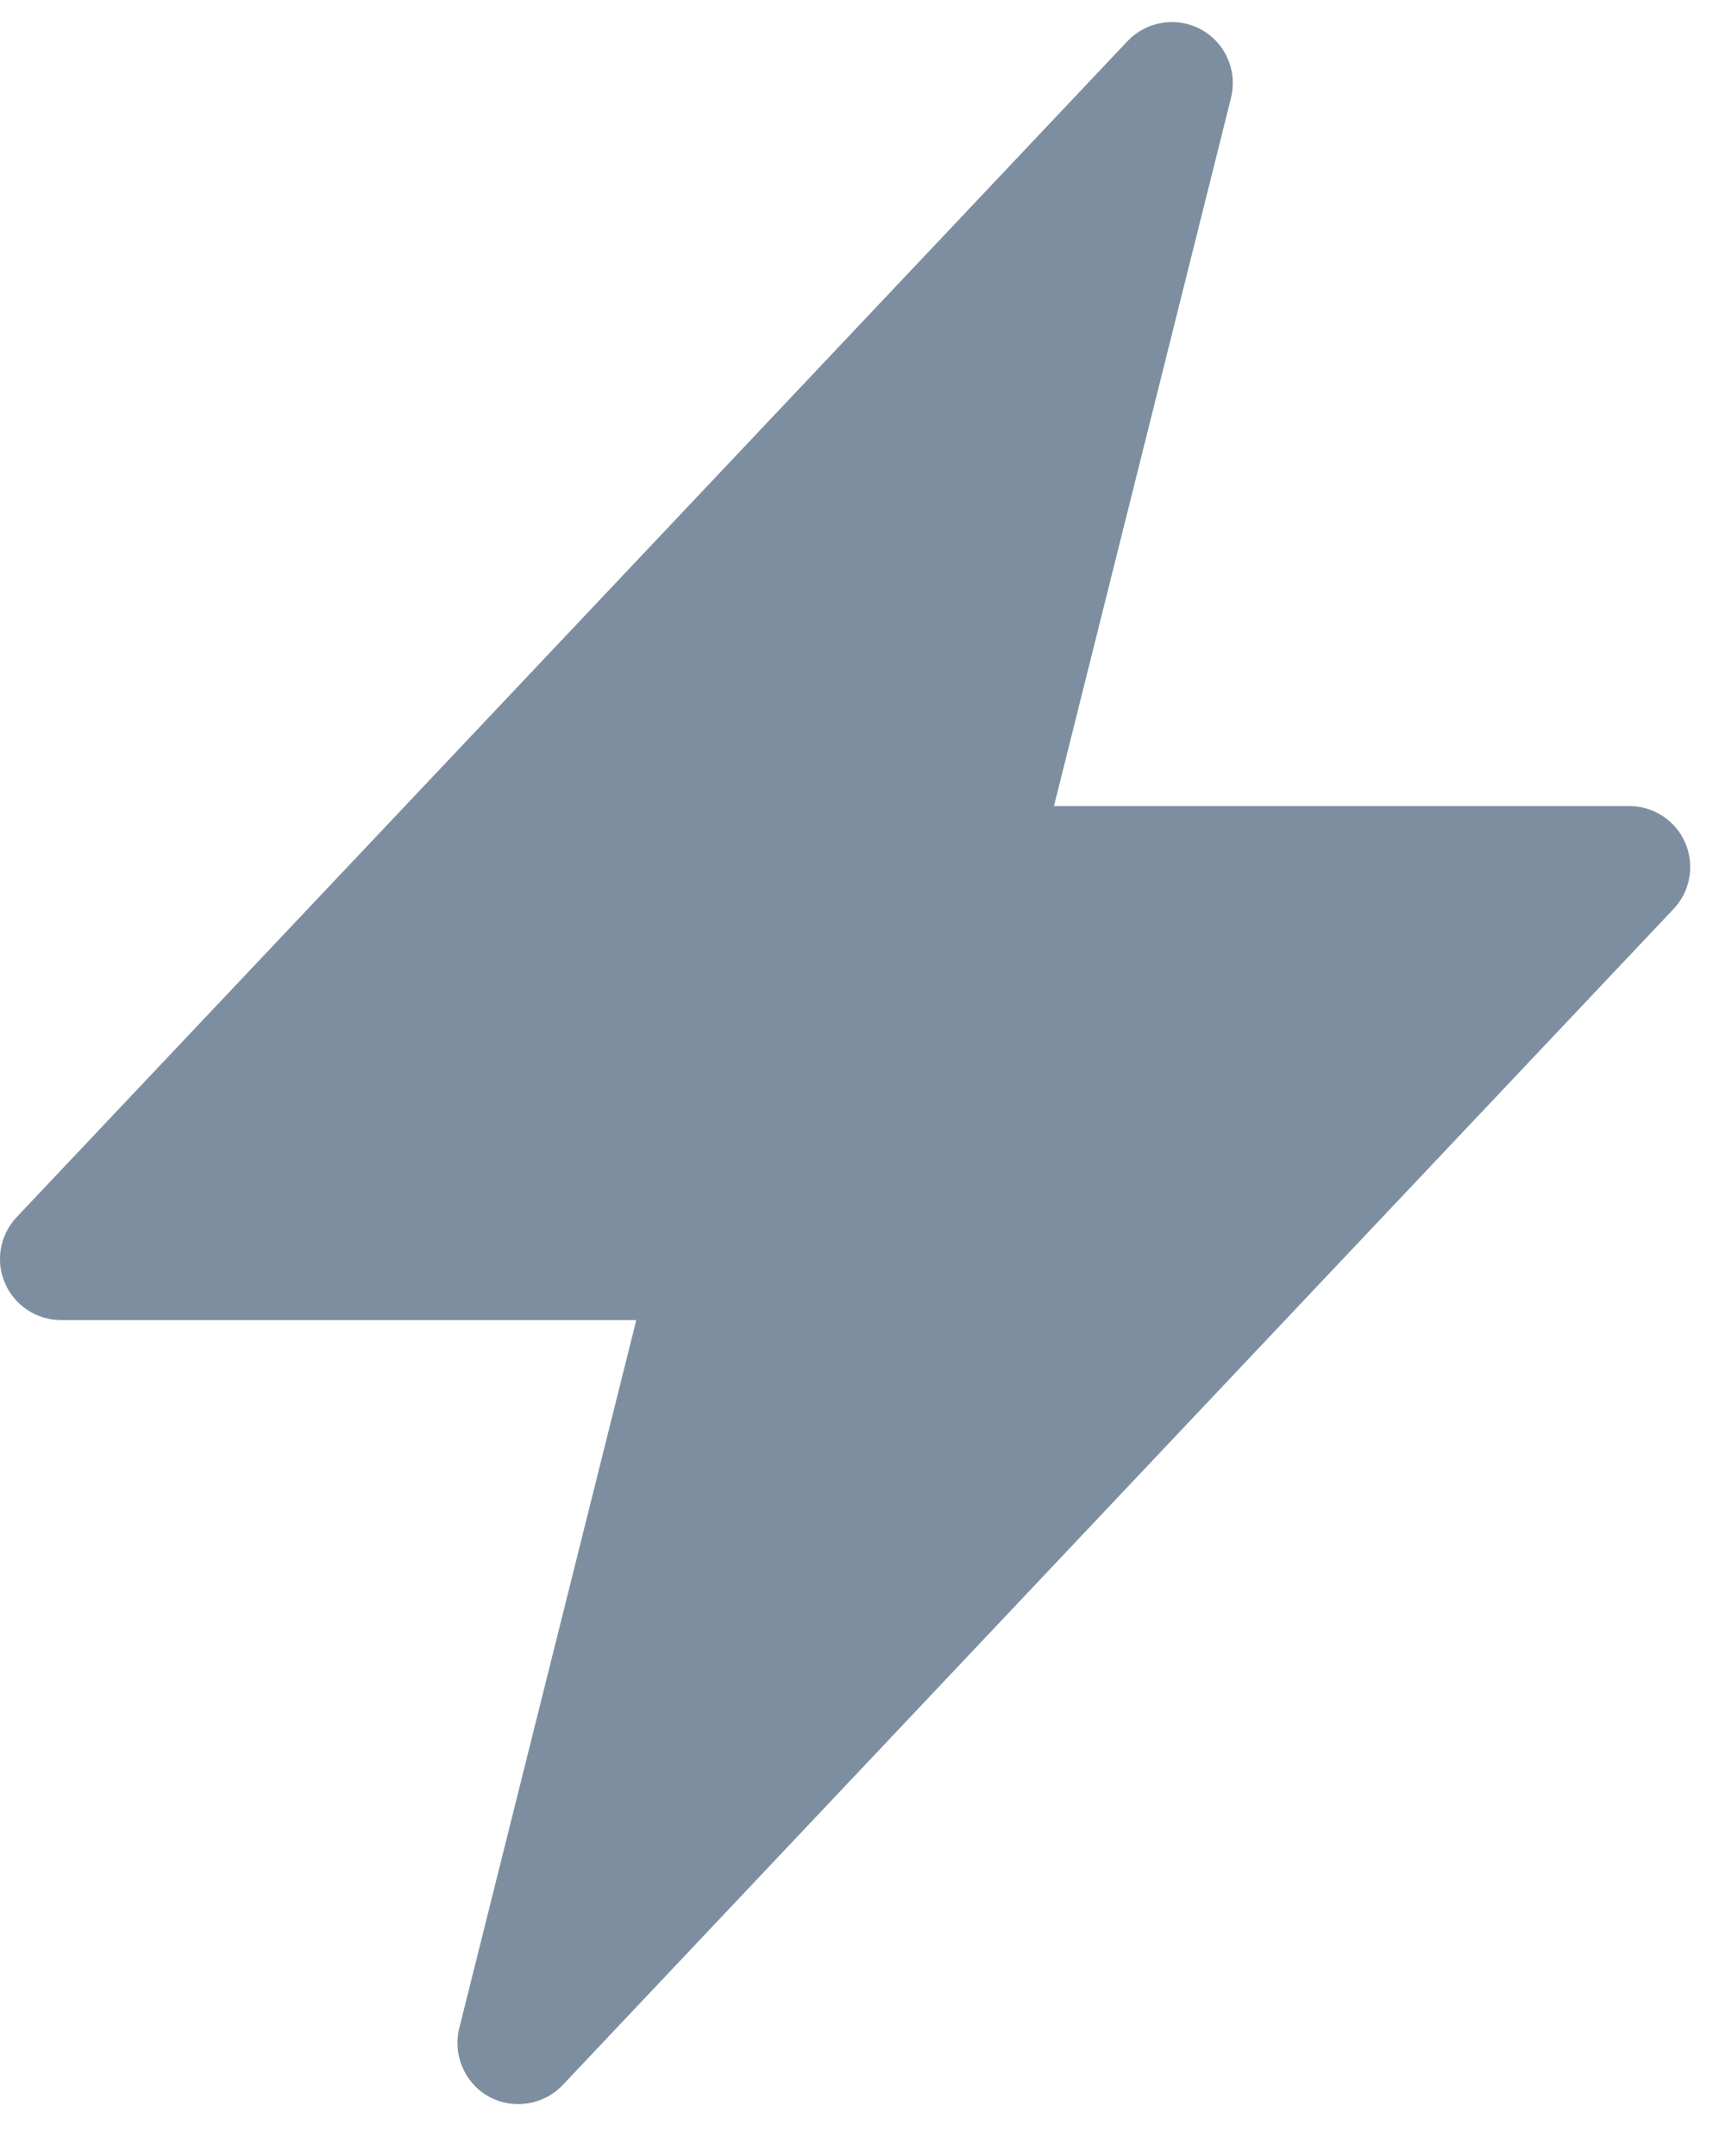
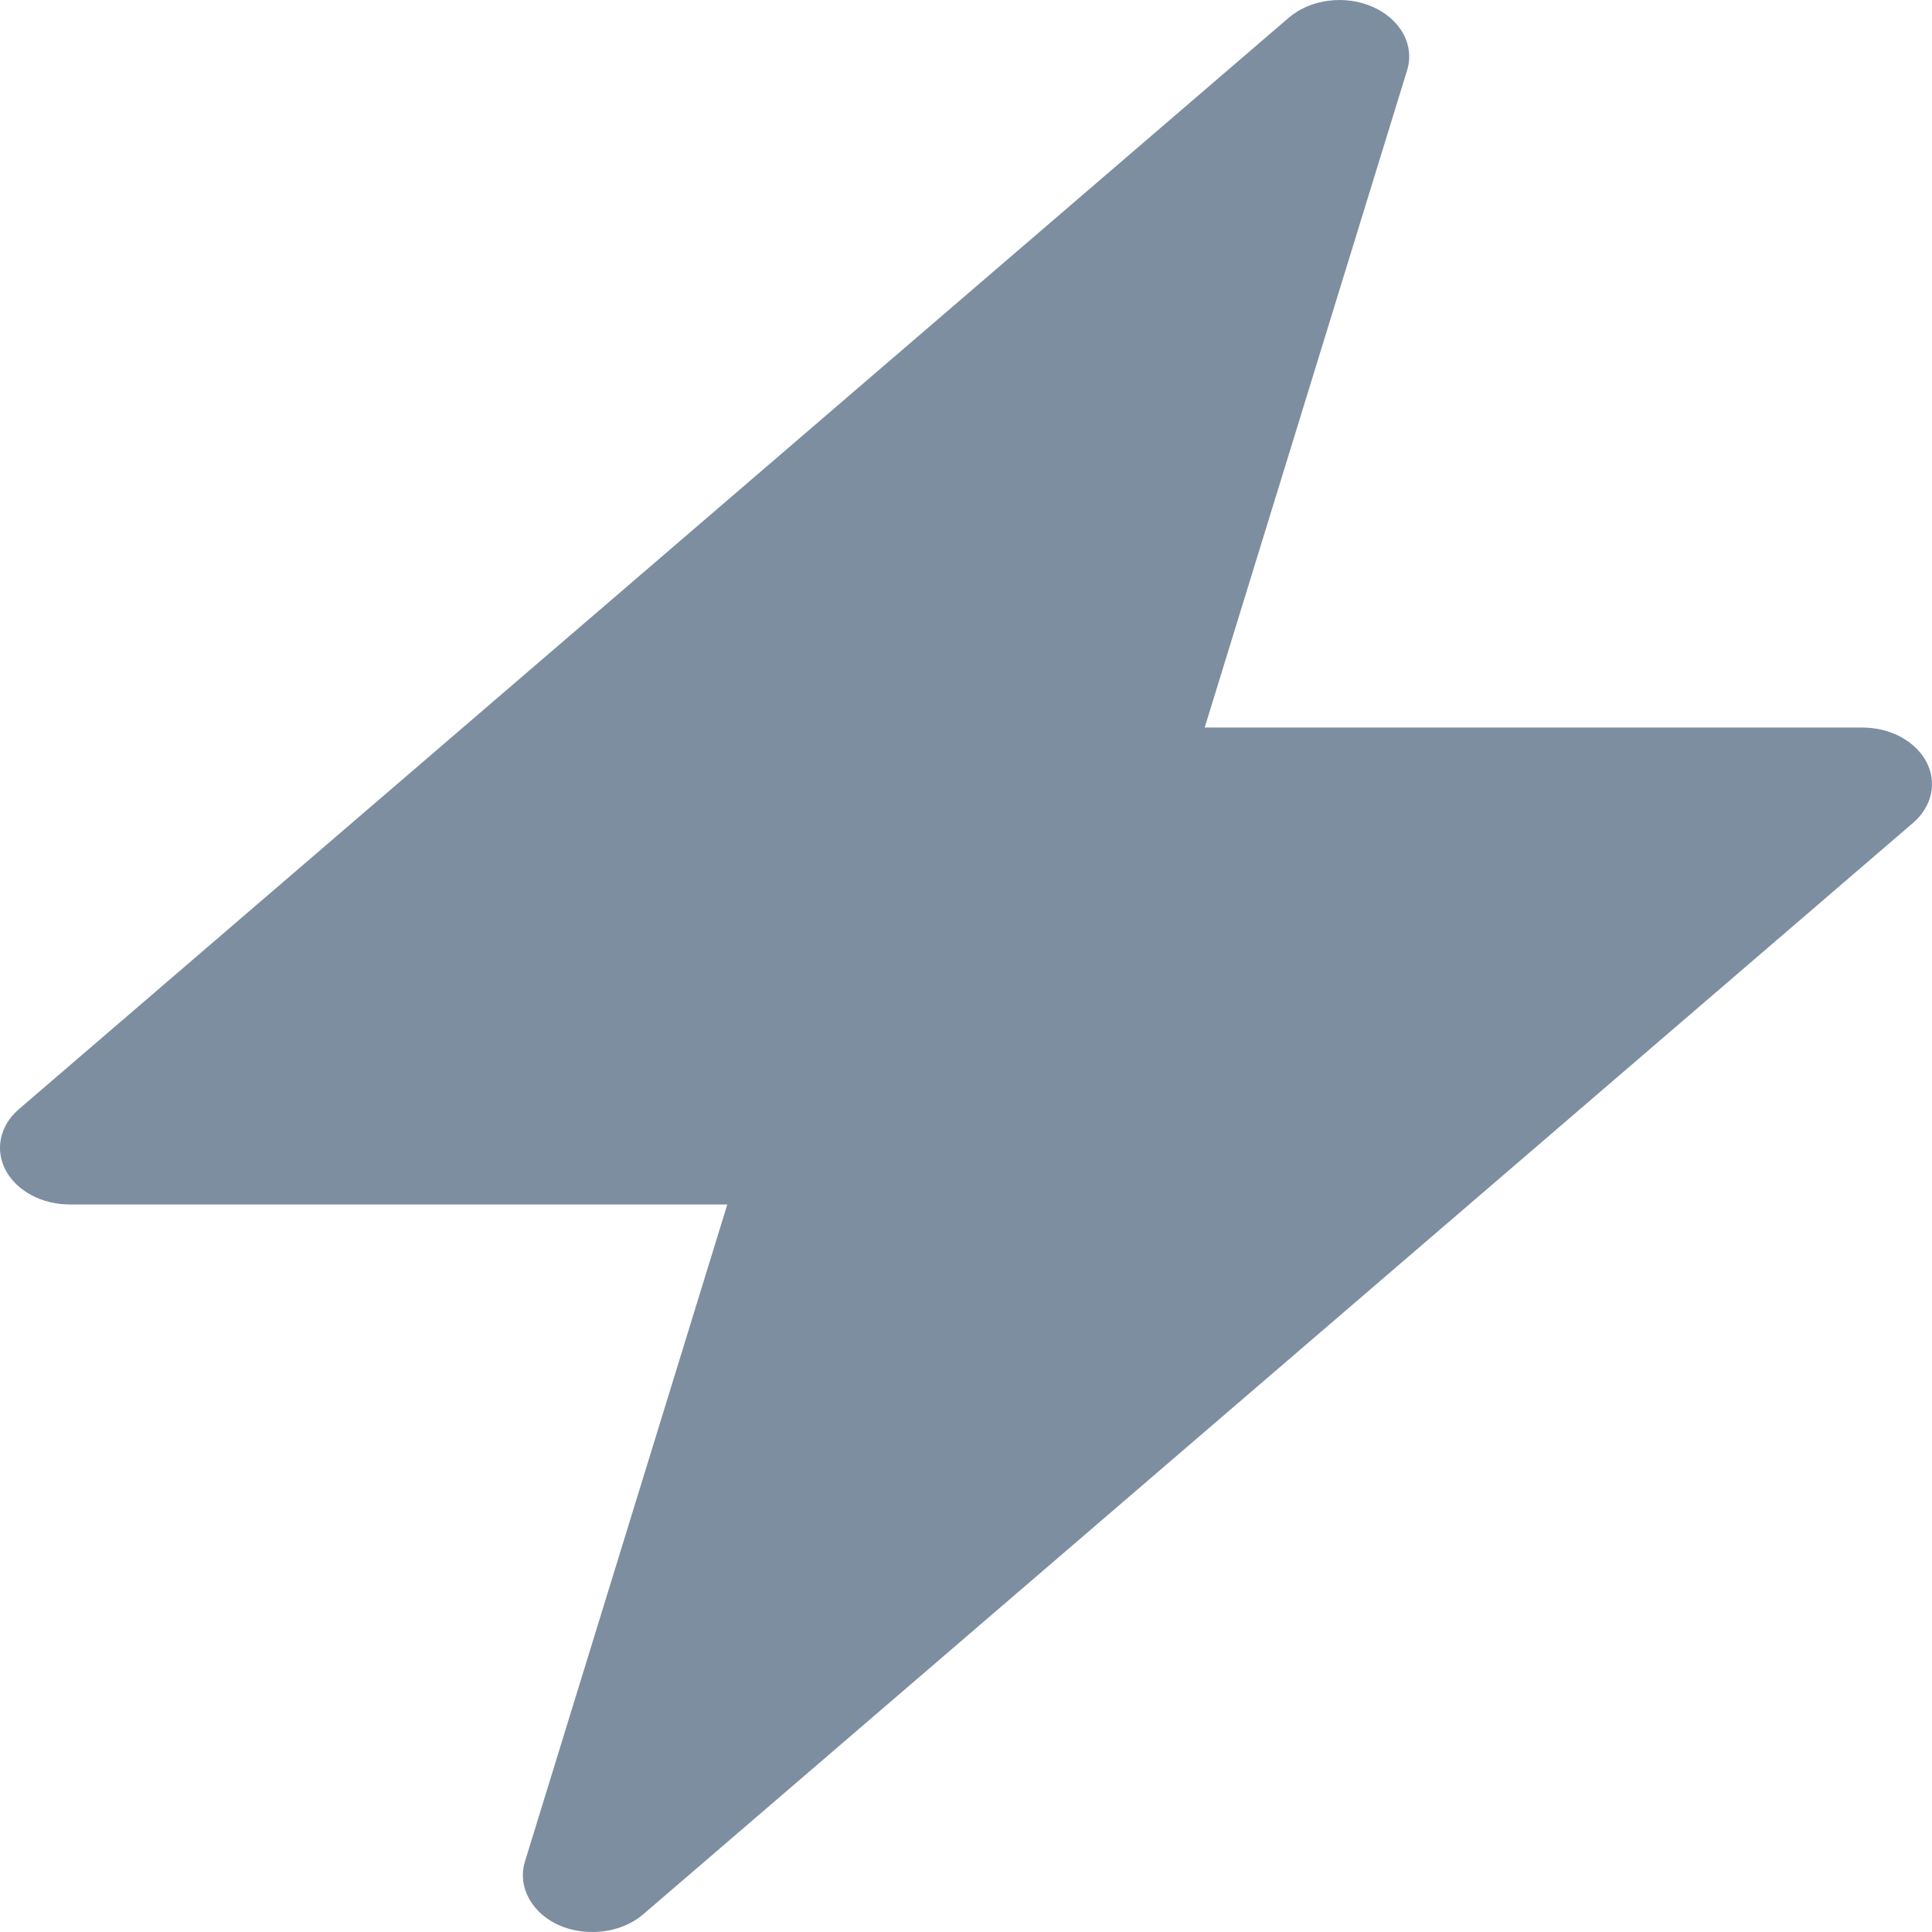
- <svg xmlns="http://www.w3.org/2000/svg" width="28" height="35" viewBox="0 0 28 35" fill="none">
-   <g id="Group">
-     <path id="Vector" d="M7.337 12.277L0.27 19.759C0.137 19.9 0.049 20.076 0.015 20.267C-0.019 20.457 0.004 20.654 0.081 20.831C0.157 21.009 0.284 21.16 0.446 21.267C0.607 21.373 0.797 21.43 0.99 21.43H10.328L7.454 32.927C7.308 33.511 7.729 34.157 8.414 34.157C8.68 34.157 8.943 34.05 9.135 33.847L18.738 23.678L21.459 20.797L27.166 14.755C27.299 14.615 27.387 14.438 27.421 14.248C27.454 14.057 27.432 13.861 27.355 13.684C27.279 13.506 27.152 13.355 26.99 13.248C26.828 13.142 26.639 13.085 26.446 13.085H17.108L19.982 1.588C20.035 1.375 20.016 1.151 19.928 0.951C19.841 0.75 19.689 0.584 19.497 0.479C19.305 0.374 19.083 0.335 18.867 0.37C18.651 0.404 18.452 0.509 18.301 0.668L10.058 9.396L7.337 12.277Z" fill="#7D8EA0" />
-   </g>
+ <svg xmlns="http://www.w3.org/2000/svg" width="35" height="35" viewBox="0 0 35 35" fill="none">
+   <path d="M9.36 12.343L0.345 20.091C0.175 20.236 0.062 20.419 0.019 20.616C-0.024 20.814 0.006 21.017 0.103 21.201C0.201 21.385 0.363 21.541 0.569 21.651C0.775 21.762 1.016 21.82 1.263 21.82H13.176L9.509 33.726C9.323 34.331 9.86 35 10.734 35C11.073 35 11.408 34.889 11.653 34.679L23.905 24.149L27.376 21.166L34.655 14.909C34.825 14.764 34.938 14.581 34.981 14.383C35.024 14.186 34.995 13.983 34.897 13.799C34.799 13.615 34.637 13.459 34.431 13.348C34.225 13.238 33.984 13.18 33.737 13.18H21.824L25.491 1.274C25.559 1.054 25.535 0.822 25.423 0.614C25.311 0.407 25.117 0.235 24.872 0.126C24.627 0.017 24.344 -0.023 24.069 0.013C23.793 0.048 23.539 0.156 23.347 0.321L12.831 9.36L9.36 12.343Z" fill="#7D8EA0" />
</svg>
